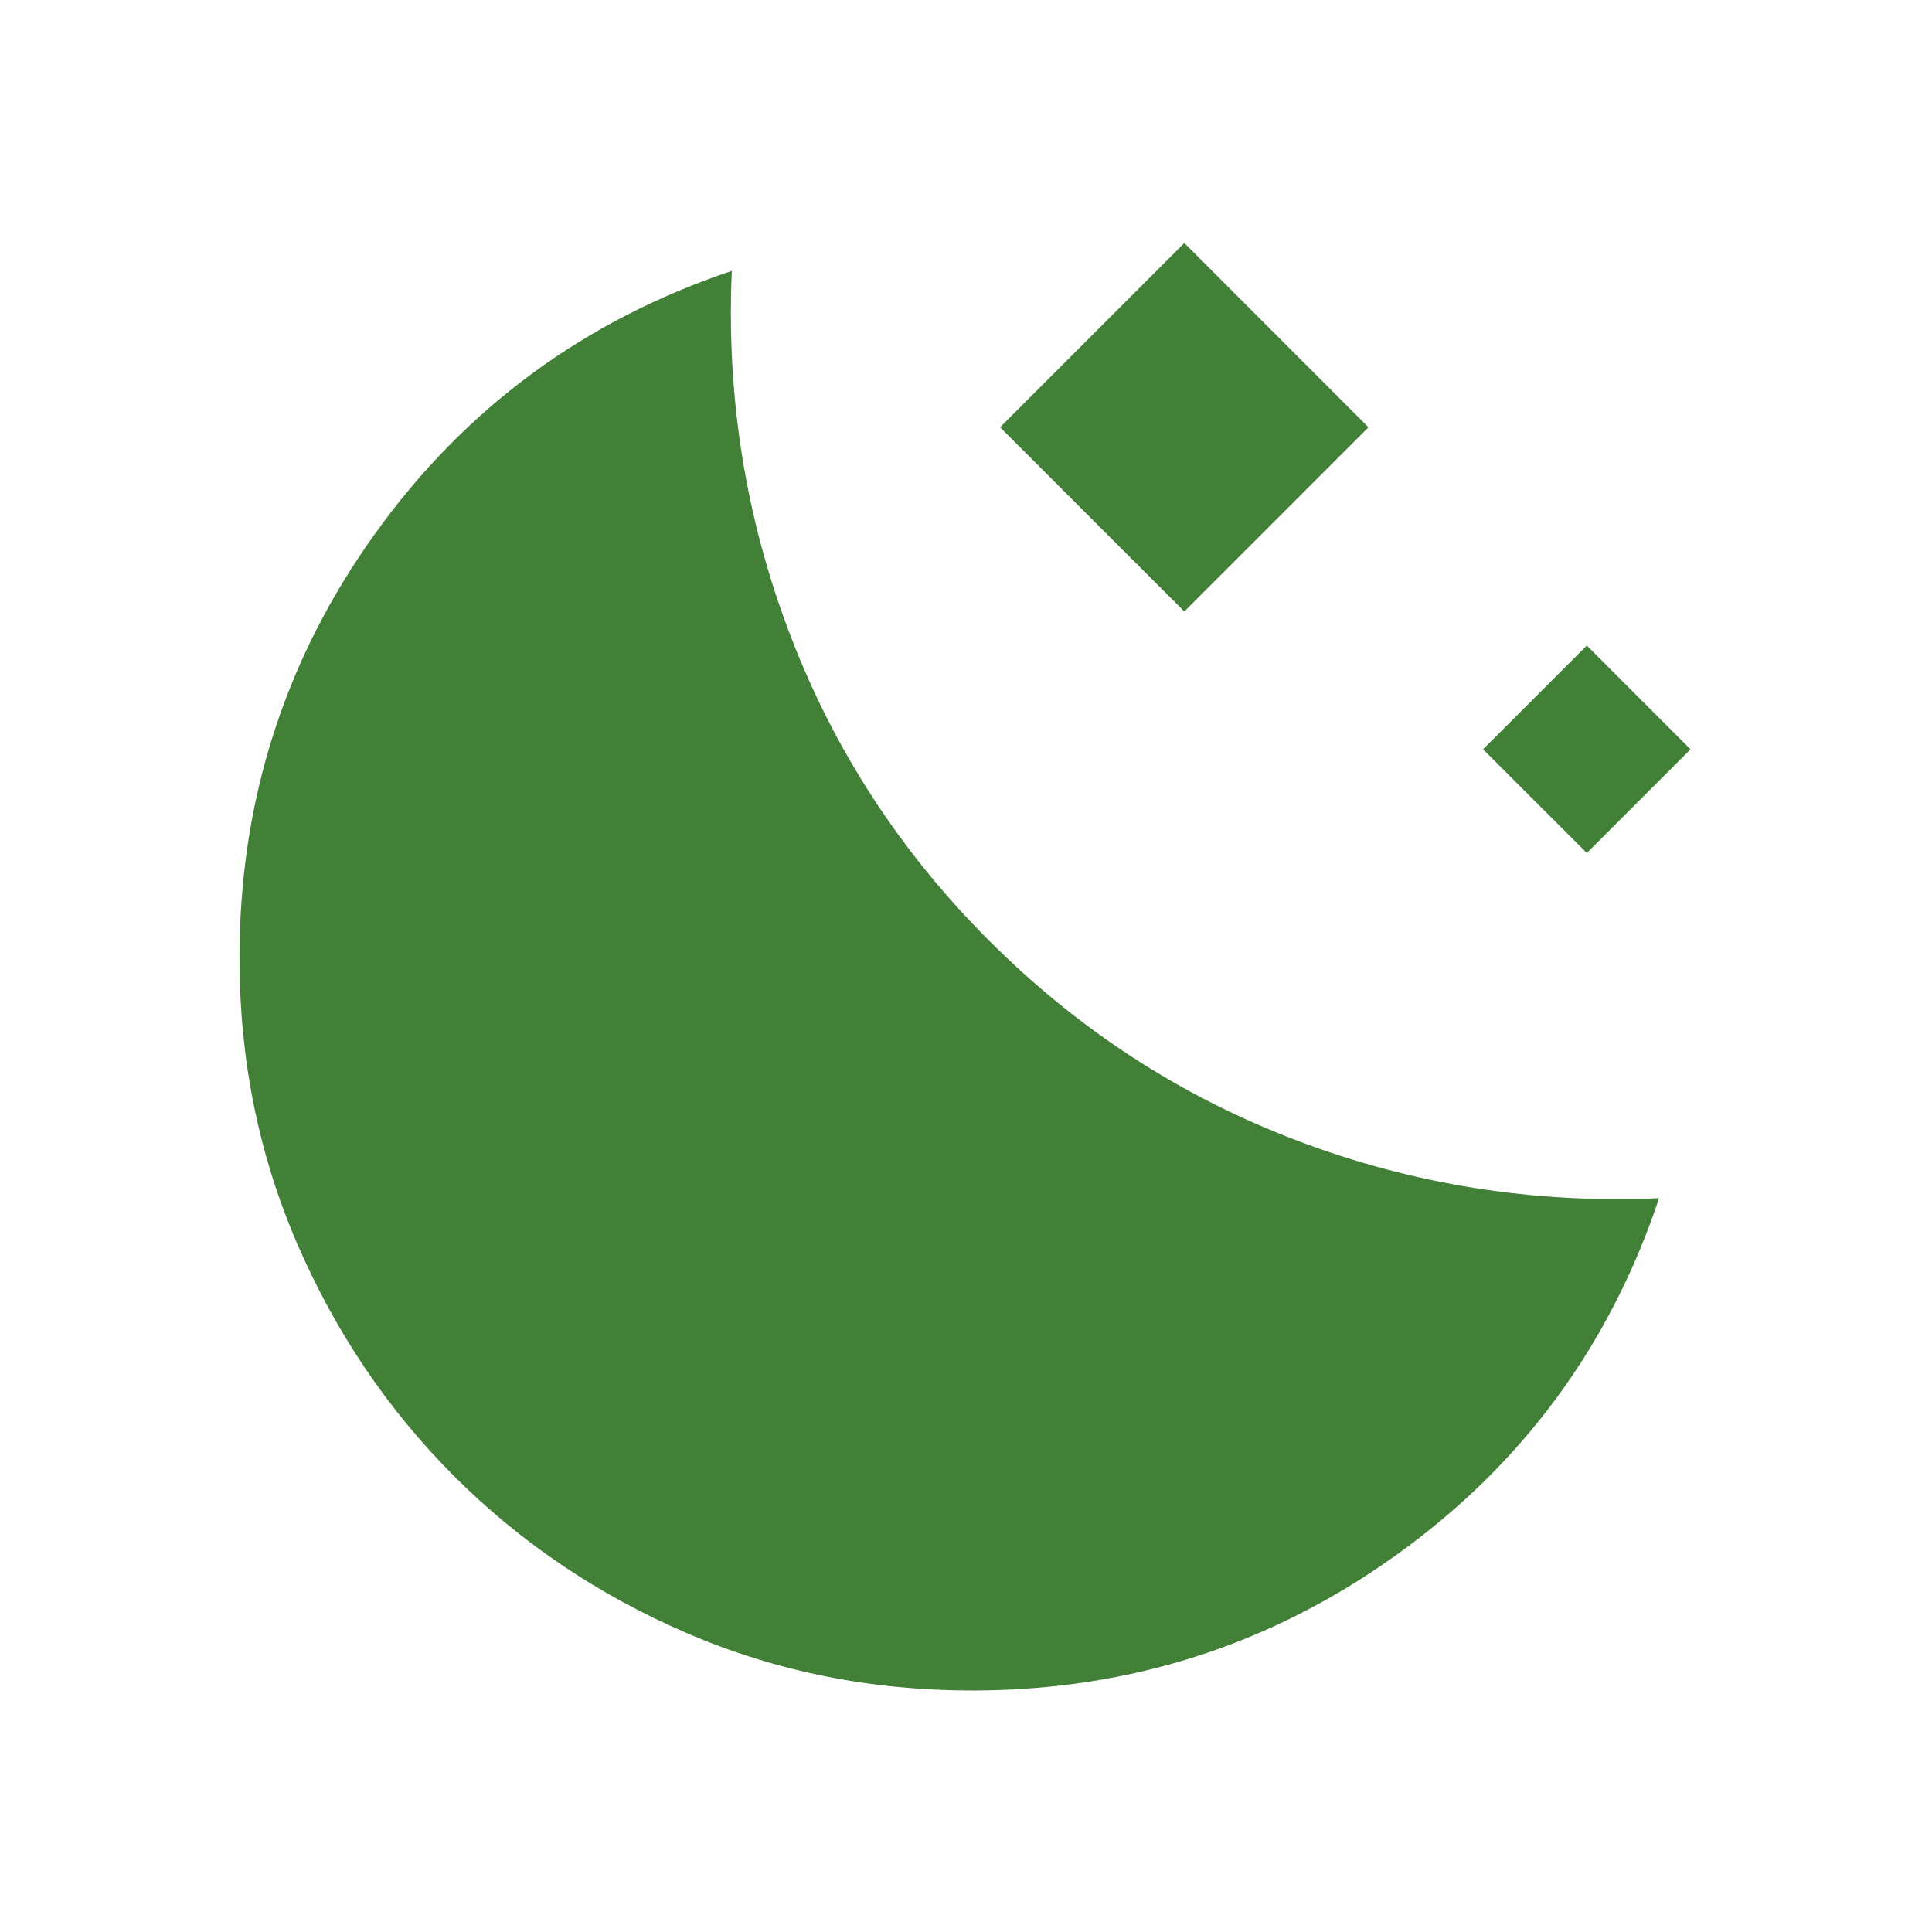
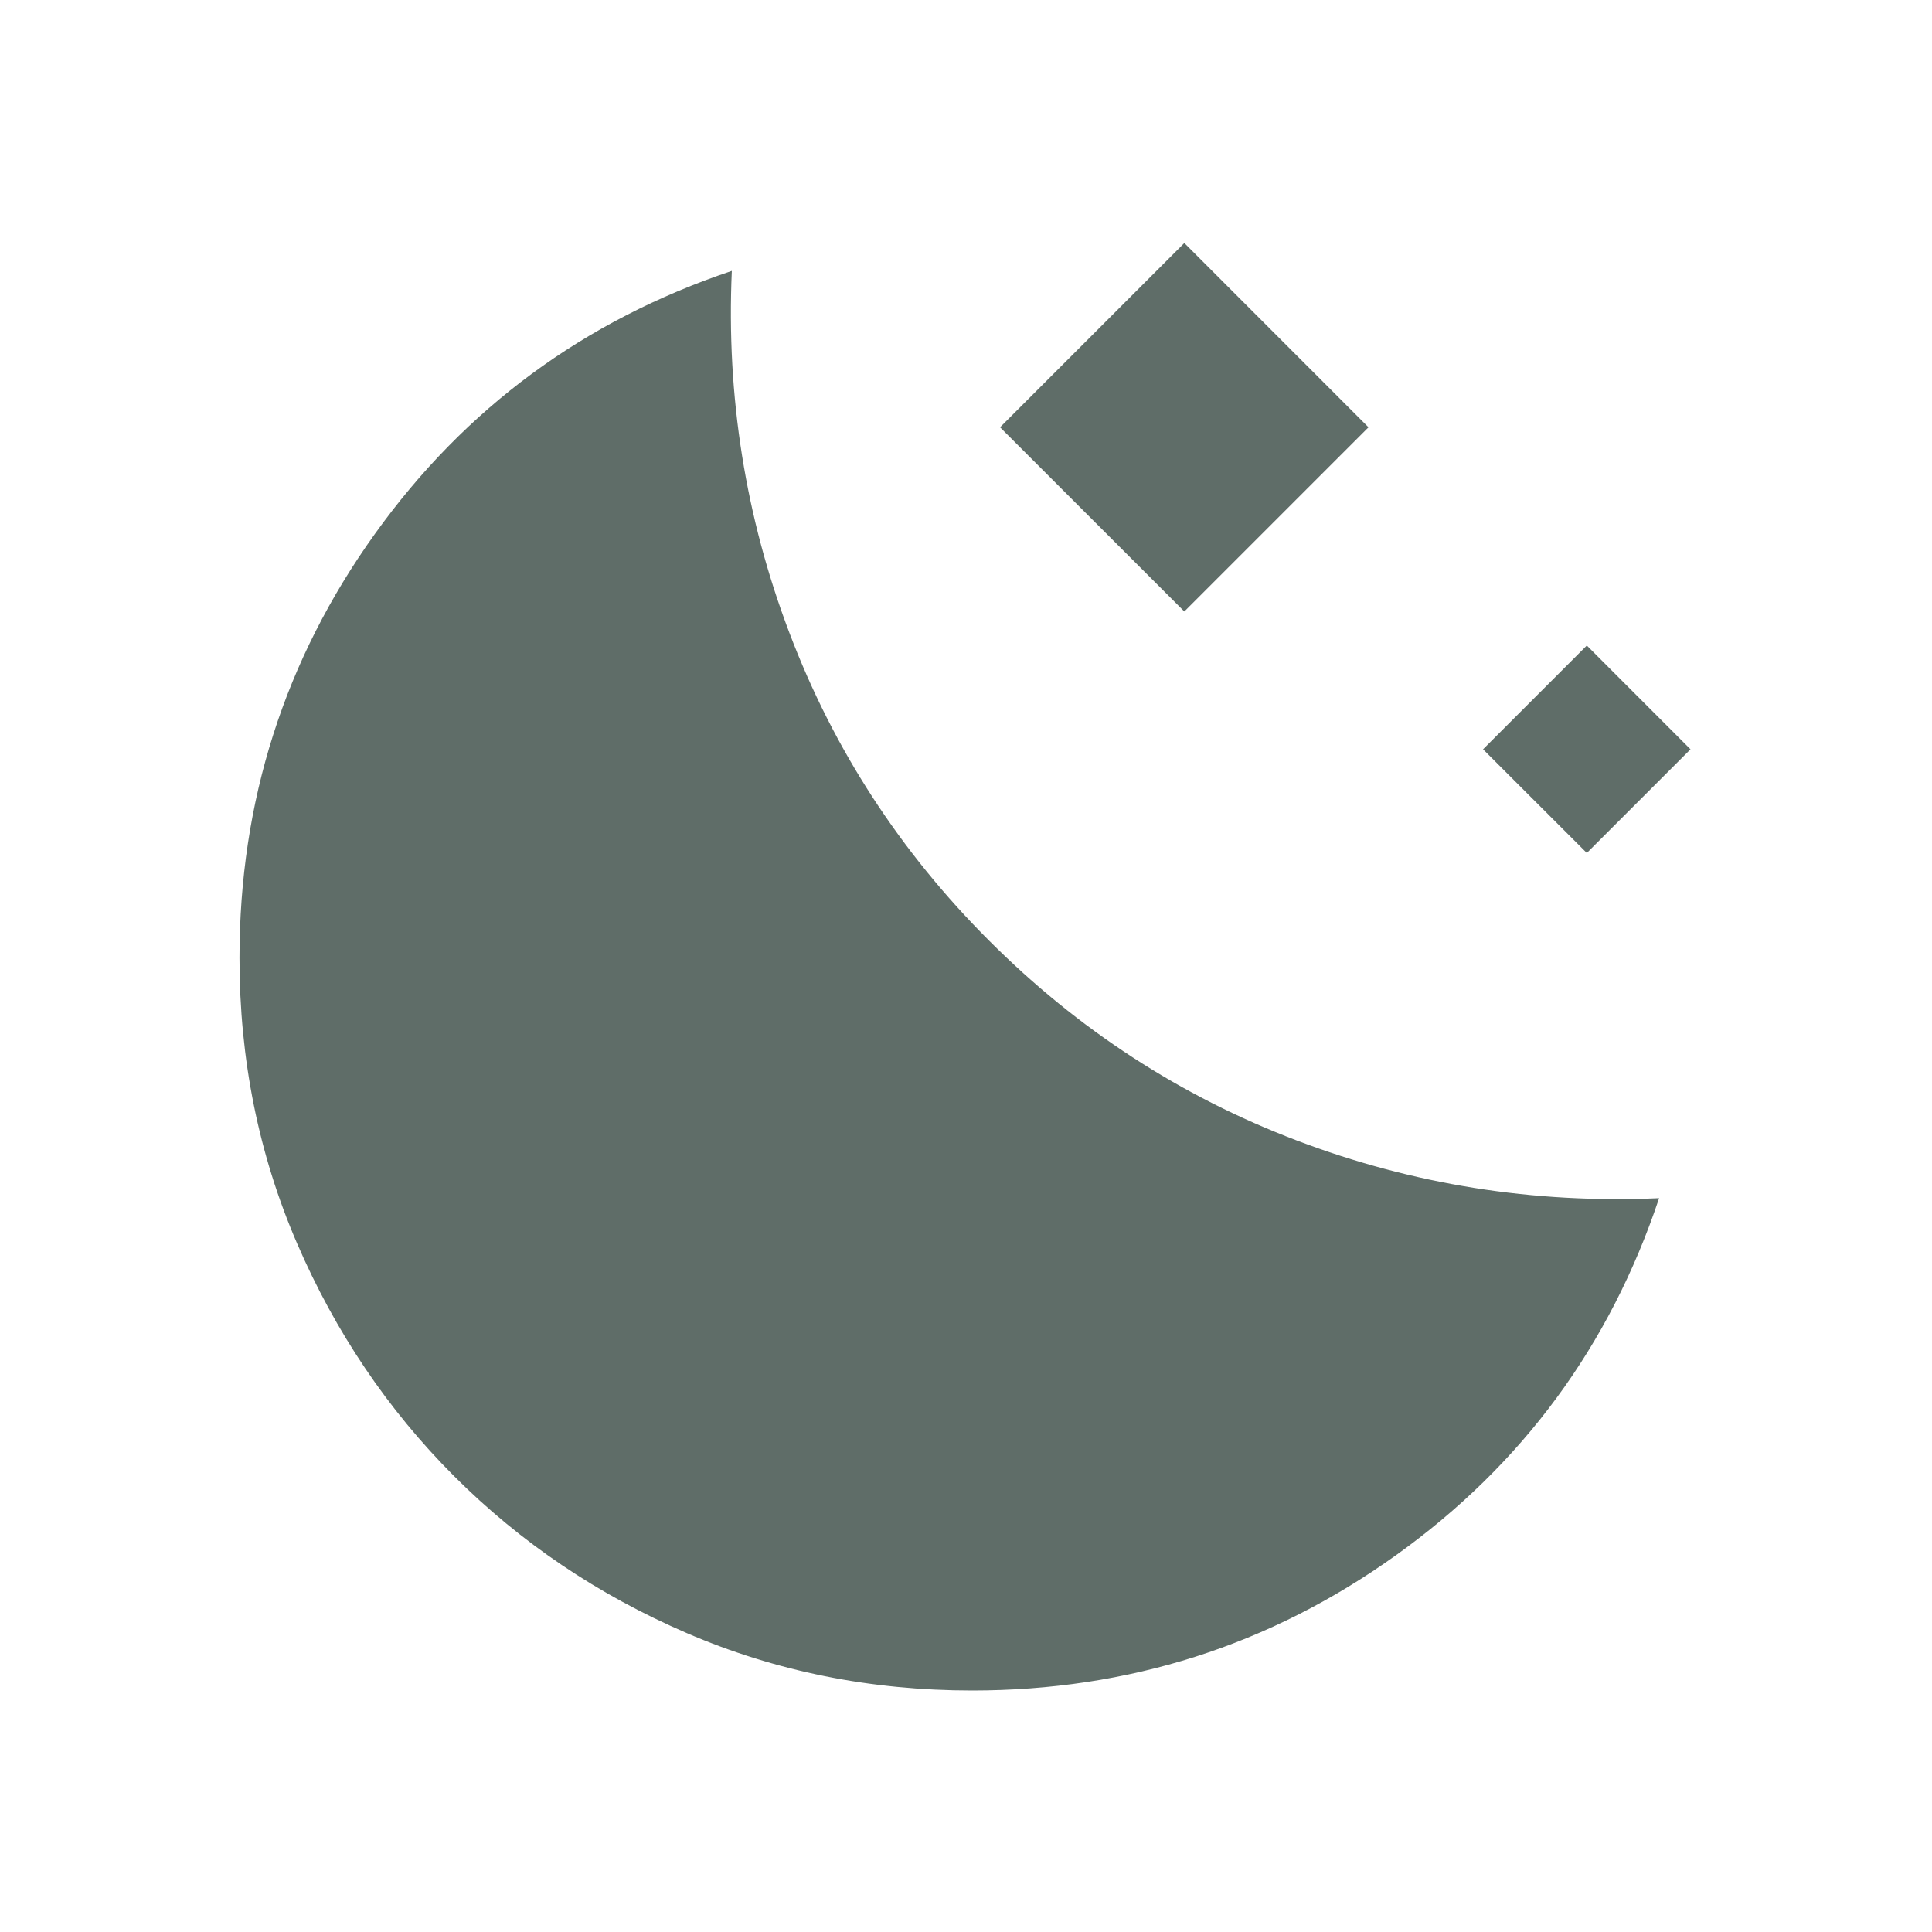
- <svg xmlns="http://www.w3.org/2000/svg" viewBox="0 0 24 24" class="text-primary" width="1" height="1">
-   <path fill="#428038" d="m14.712 7.596l-2.289-2.288l2.289-2.289L17 5.308zm5 3l-1.289-1.288l1.289-1.289L21 9.308zM12.075 21q-1.888 0-3.543-.713T5.64 18.336t-1.951-2.893t-.714-3.543q0-2.92 1.68-5.265t4.436-3.27q-.104 2.34.717 4.501q.82 2.161 2.48 3.82q1.66 1.66 3.82 2.481t4.502.717q-.92 2.754-3.268 4.435T12.075 21" />
+ <svg xmlns="http://www.w3.org/2000/svg" viewBox="0 0 24 24" class="text-icon-color size-4" width="1" height="1">
+   <path fill="#5F6D68" d="m14.712 7.596l-2.289-2.288l2.289-2.289L17 5.308zm5 3l-1.289-1.288l1.289-1.289L21 9.308zM12.075 21q-1.888 0-3.543-.713T5.64 18.336t-1.951-2.893t-.714-3.543q0-2.92 1.68-5.265t4.436-3.27q-.104 2.34.717 4.501q.82 2.161 2.48 3.82q1.66 1.66 3.82 2.481t4.502.717q-.92 2.754-3.268 4.435T12.075 21" />
</svg>
